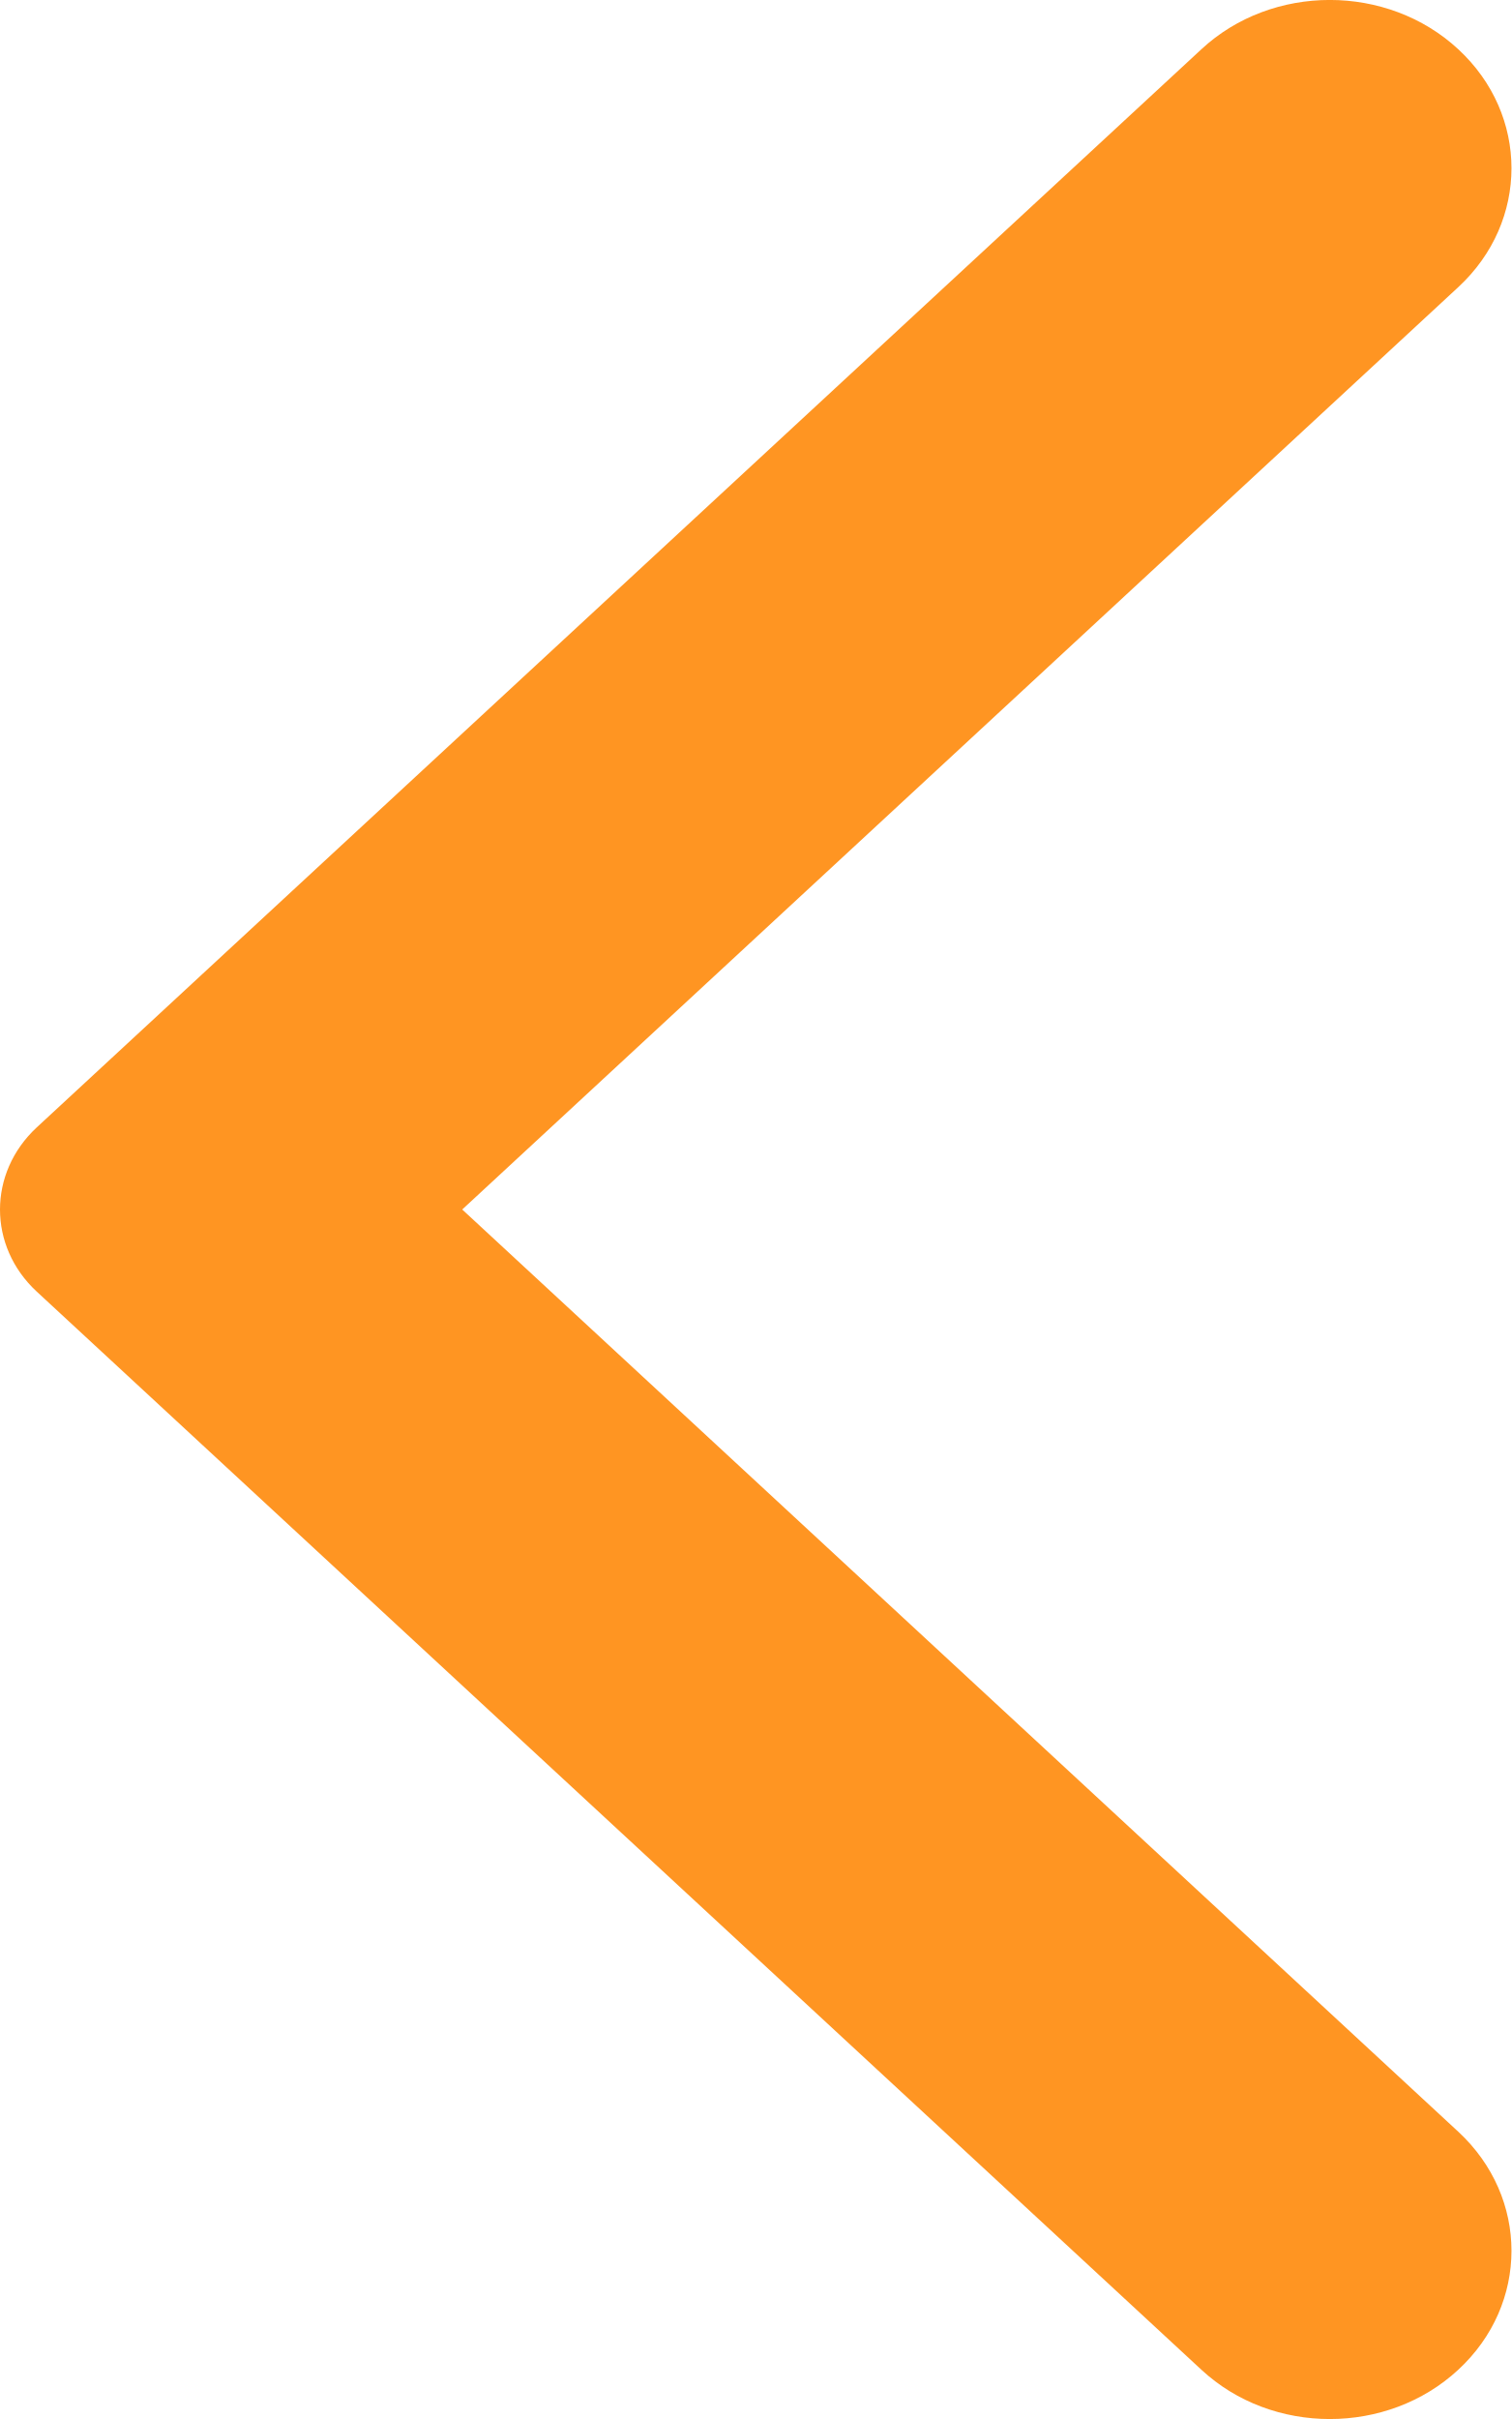
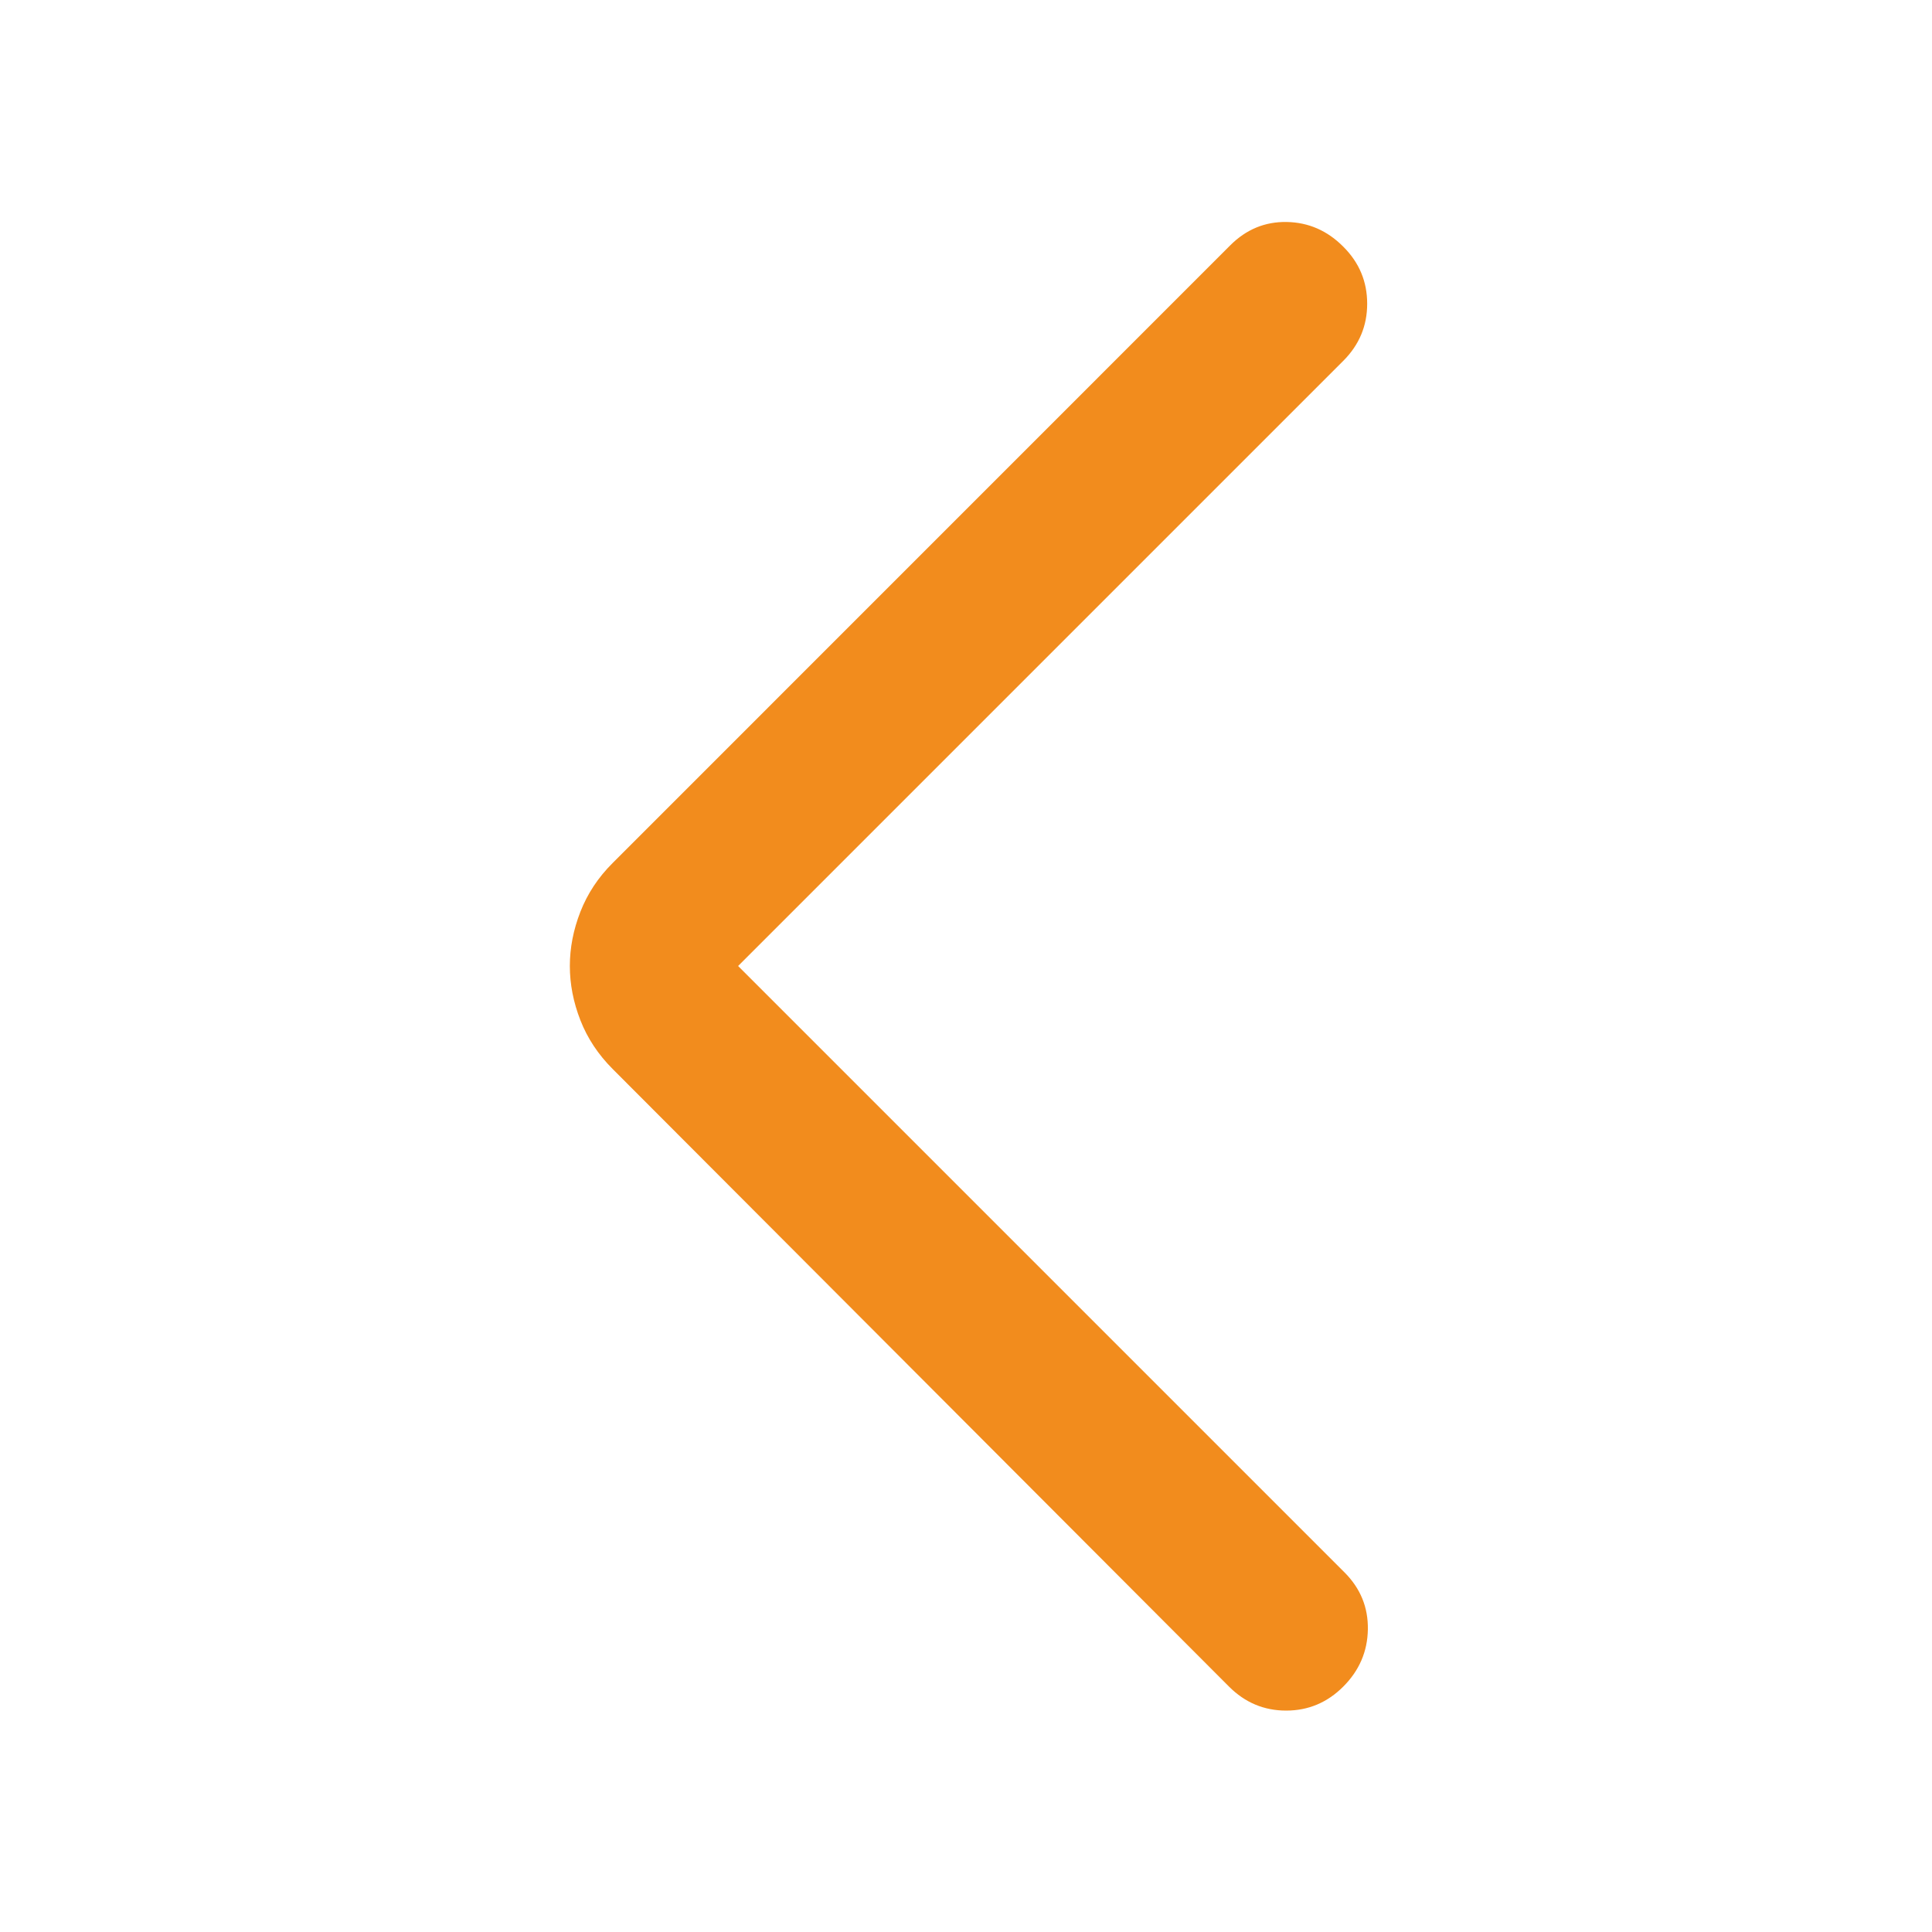
- <svg xmlns="http://www.w3.org/2000/svg" width="10" height="16" viewBox="0 0 10 16" fill="none">
-   <path fill-rule="evenodd" clip-rule="evenodd" d="M7.948 15.674L0.243 8.543C-0.081 8.243 -0.081 7.758 0.243 7.457L7.948 0.326C8.416 -0.109 9.179 -0.109 9.648 0.326C10.117 0.76 10.117 1.465 9.648 1.899L3.058 8L9.648 14.1C10.117 14.535 10.117 15.24 9.648 15.674C9.179 16.109 8.416 16.109 7.948 15.674Z" fill="#FF9522" />
+ <svg xmlns="http://www.w3.org/2000/svg" width="20" height="20" viewBox="0 0 20 20" fill="none">
+   <mask id="mask0_6470_16369" style="mask-type:alpha" maskUnits="userSpaceOnUse" x="0" y="0" width="20" height="20">
+     <rect x="20" y="20" width="20" height="20" transform="rotate(-180 20 20)" fill="#D9D9D9" />
+   </mask>
+   <g mask="url(#mask0_6470_16369)">
+     <path d="M7.641 10L13.918 16.277C14.084 16.443 14.164 16.64 14.16 16.869C14.156 17.097 14.071 17.294 13.905 17.46C13.74 17.625 13.543 17.708 13.314 17.708C13.085 17.708 12.888 17.625 12.723 17.46L6.343 11.067C6.192 10.916 6.081 10.748 6.008 10.561C5.935 10.374 5.899 10.187 5.899 10C5.899 9.813 5.935 9.626 6.008 9.439C6.081 9.252 6.192 9.083 6.343 8.933L12.735 2.54C12.901 2.374 13.096 2.294 13.32 2.298C13.545 2.302 13.74 2.387 13.905 2.553C14.071 2.718 14.153 2.915 14.153 3.144C14.153 3.373 14.071 3.57 13.905 3.736L7.641 10Z" fill="#F28C1D" />
+   </g>
</svg>
